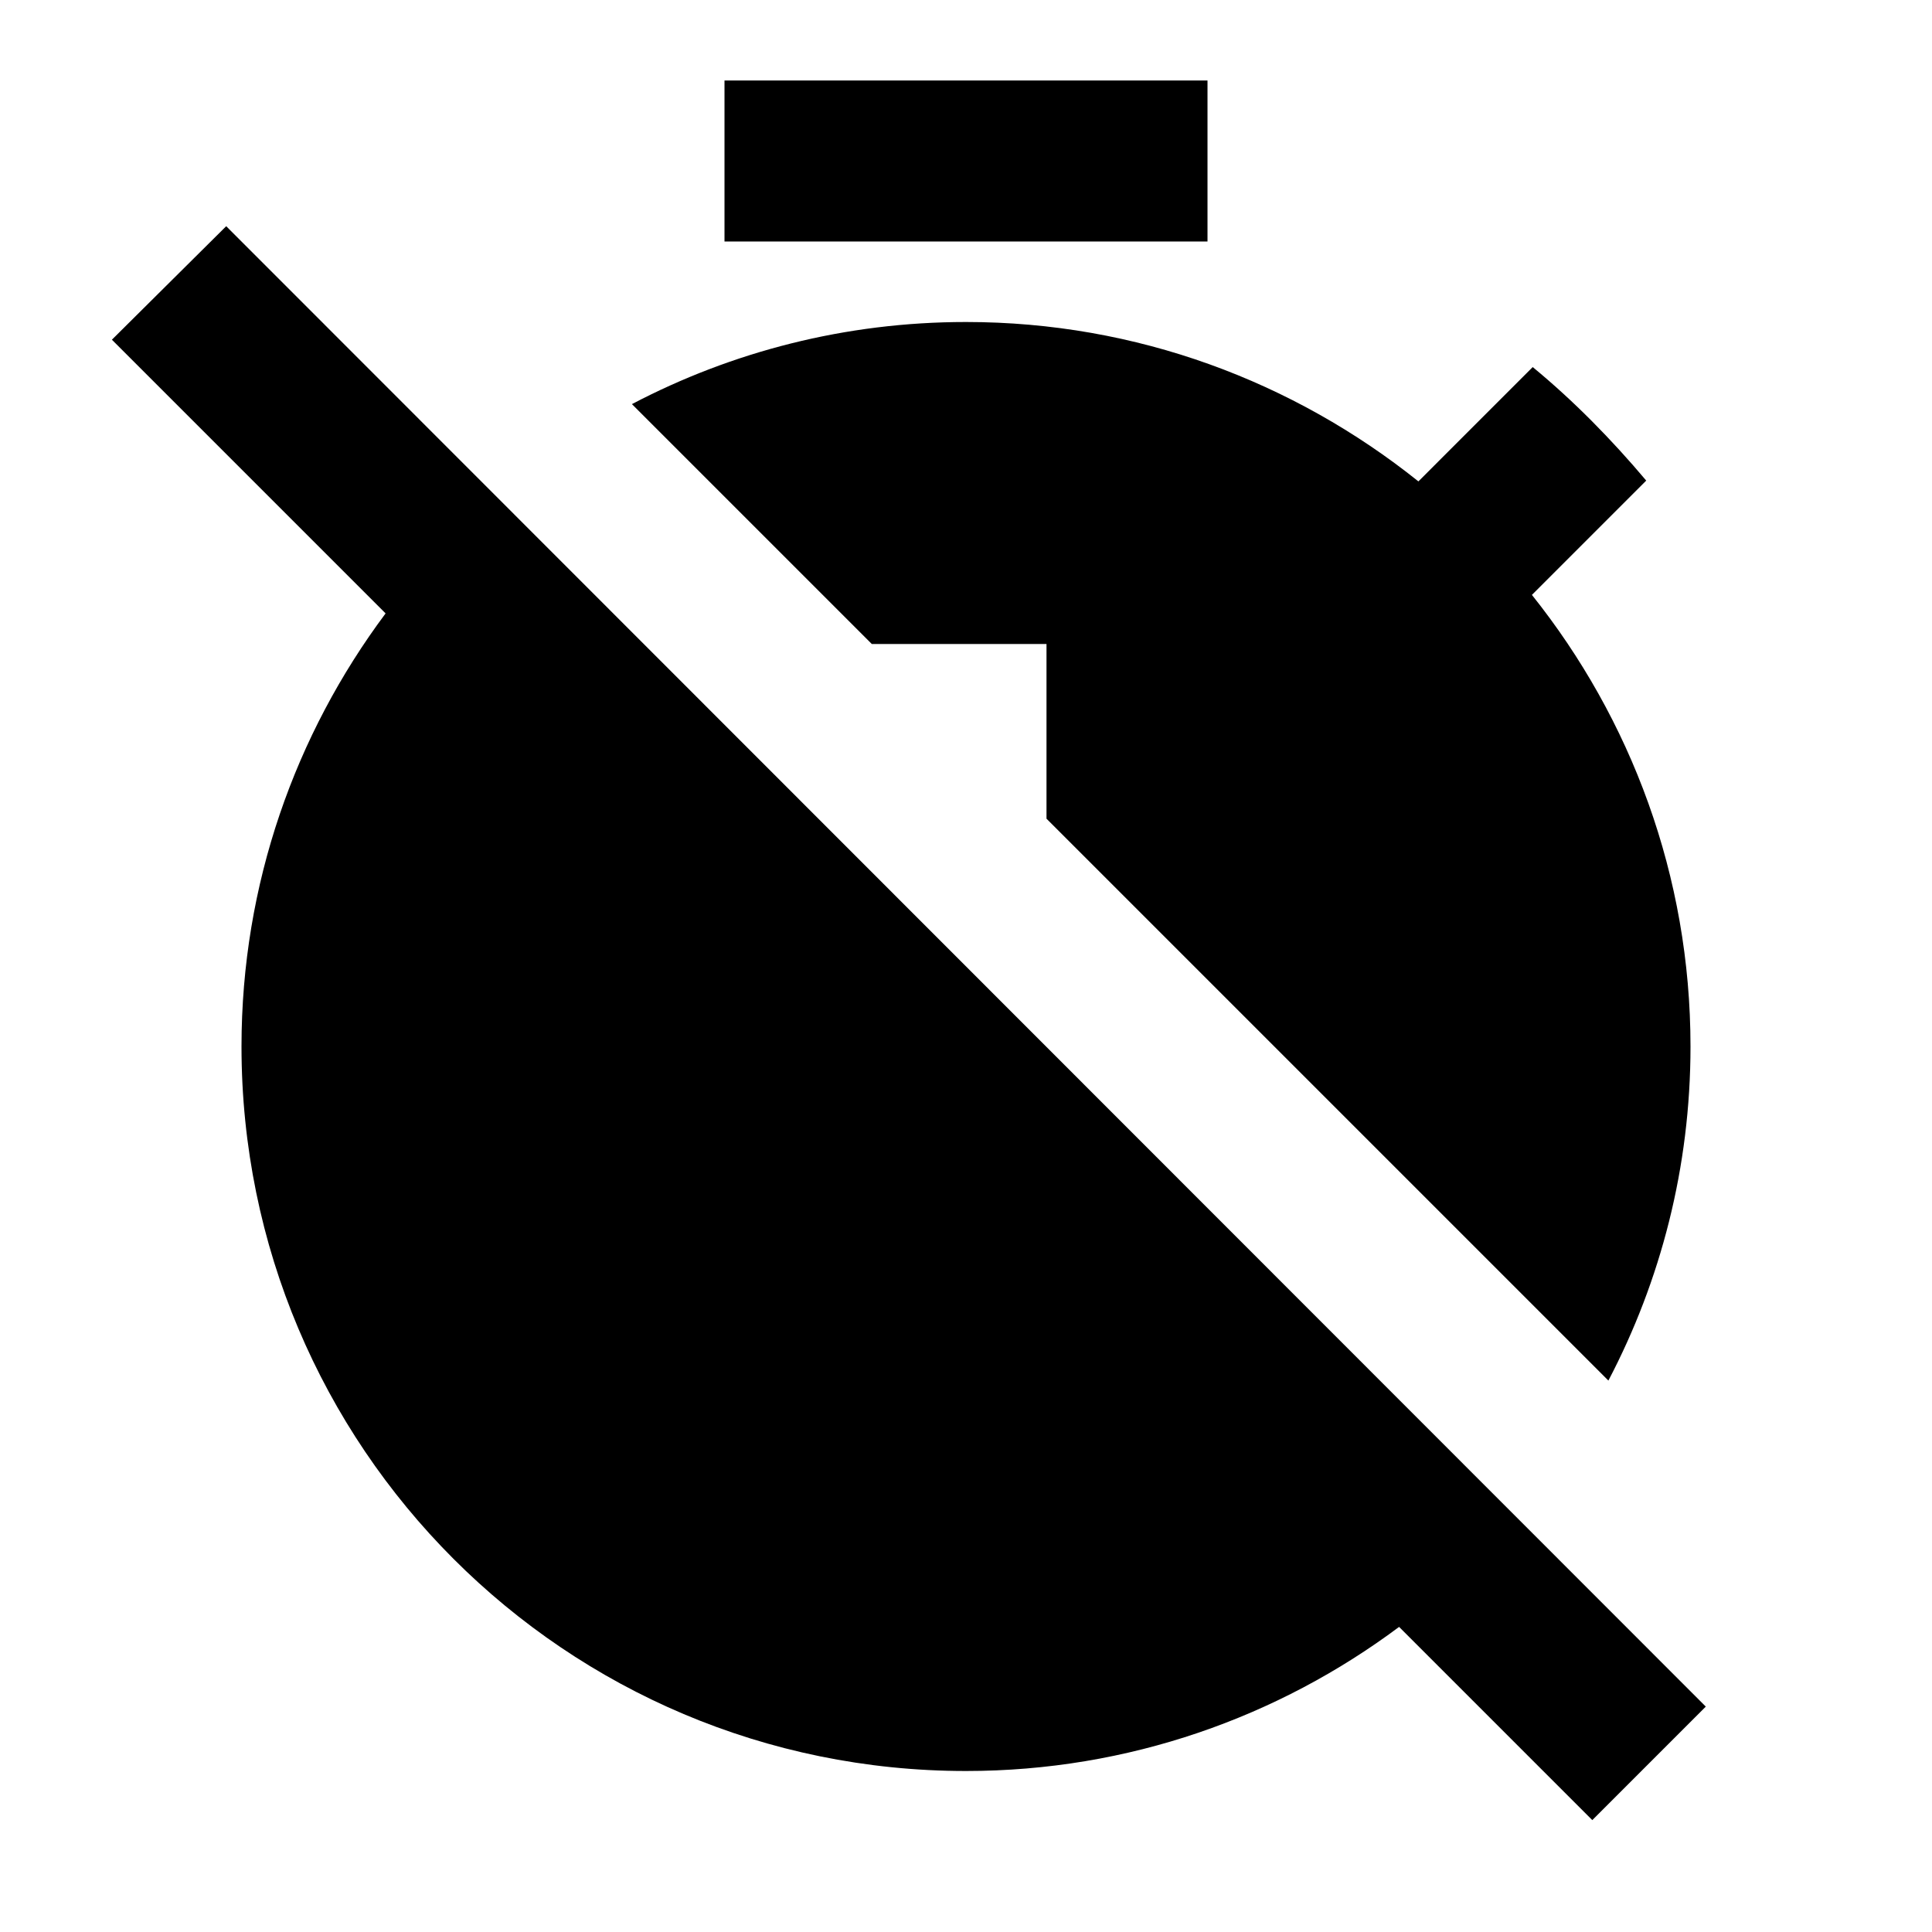
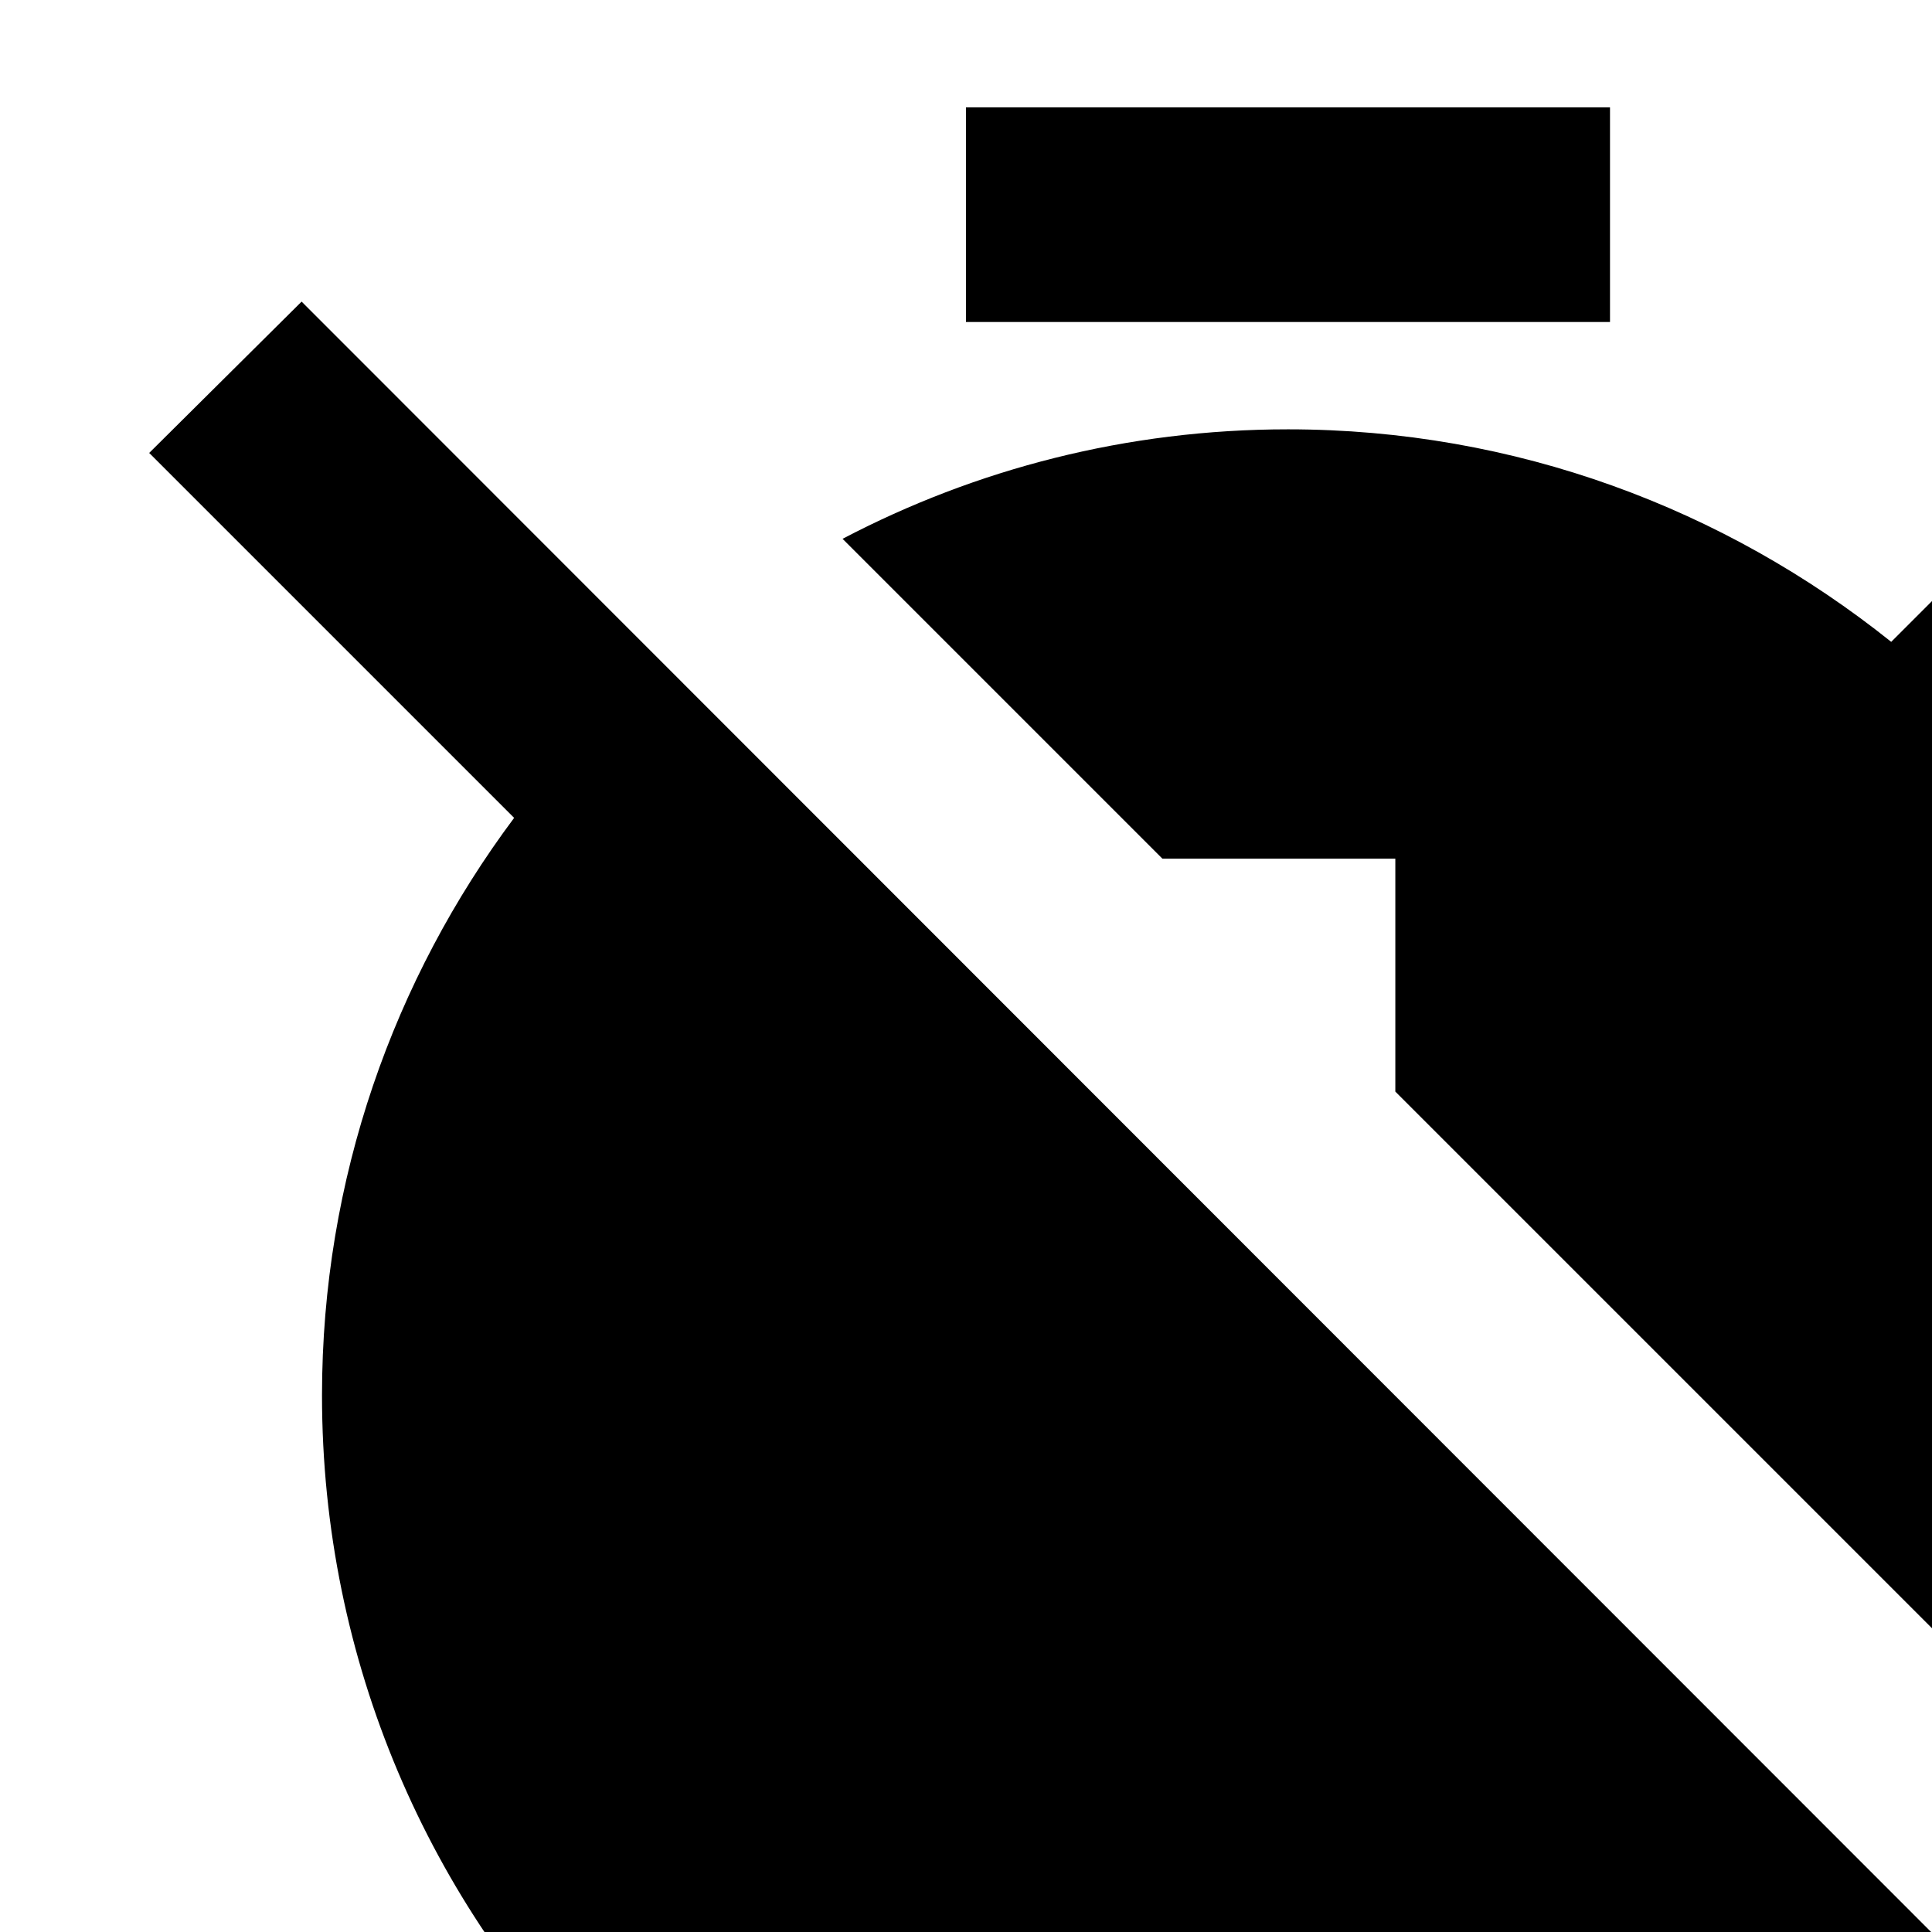
- <svg xmlns="http://www.w3.org/2000/svg" enable-background="new 0 0 24 24" height="24px" viewBox="0 0 24 24" width="24px" fill="#000000">
+ <svg xmlns="http://www.w3.org/2000/svg" enable-background="new 0 0 24 24" width="1.5em" height="1.5em" fill="currentColor">
  <g>
    <rect fill="none" height="24" width="24" />
  </g>
  <g>
    <g>
      <rect height="2" width="6" x="9" y="1" />
      <path d="M13,8v2.17l6.98,6.98C20.63,15.91,21,14.5,21,13c0-2.12-0.74-4.07-1.97-5.61l1.42-1.42c-0.43-0.51-0.9-0.99-1.41-1.41 l-1.42,1.42C16.07,4.74,14.12,4,12,4c-1.5,0-2.91,0.37-4.15,1.02L10.83,8H13z" />
      <path d="M2.81,2.81L1.39,4.22l3.4,3.4C3.67,9.12,3,10.98,3,13c0,4.97,4.02,9,9,9c2.02,0,3.88-0.67,5.38-1.79l2.4,2.4l1.41-1.41 L2.81,2.81z" />
    </g>
  </g>
</svg>
